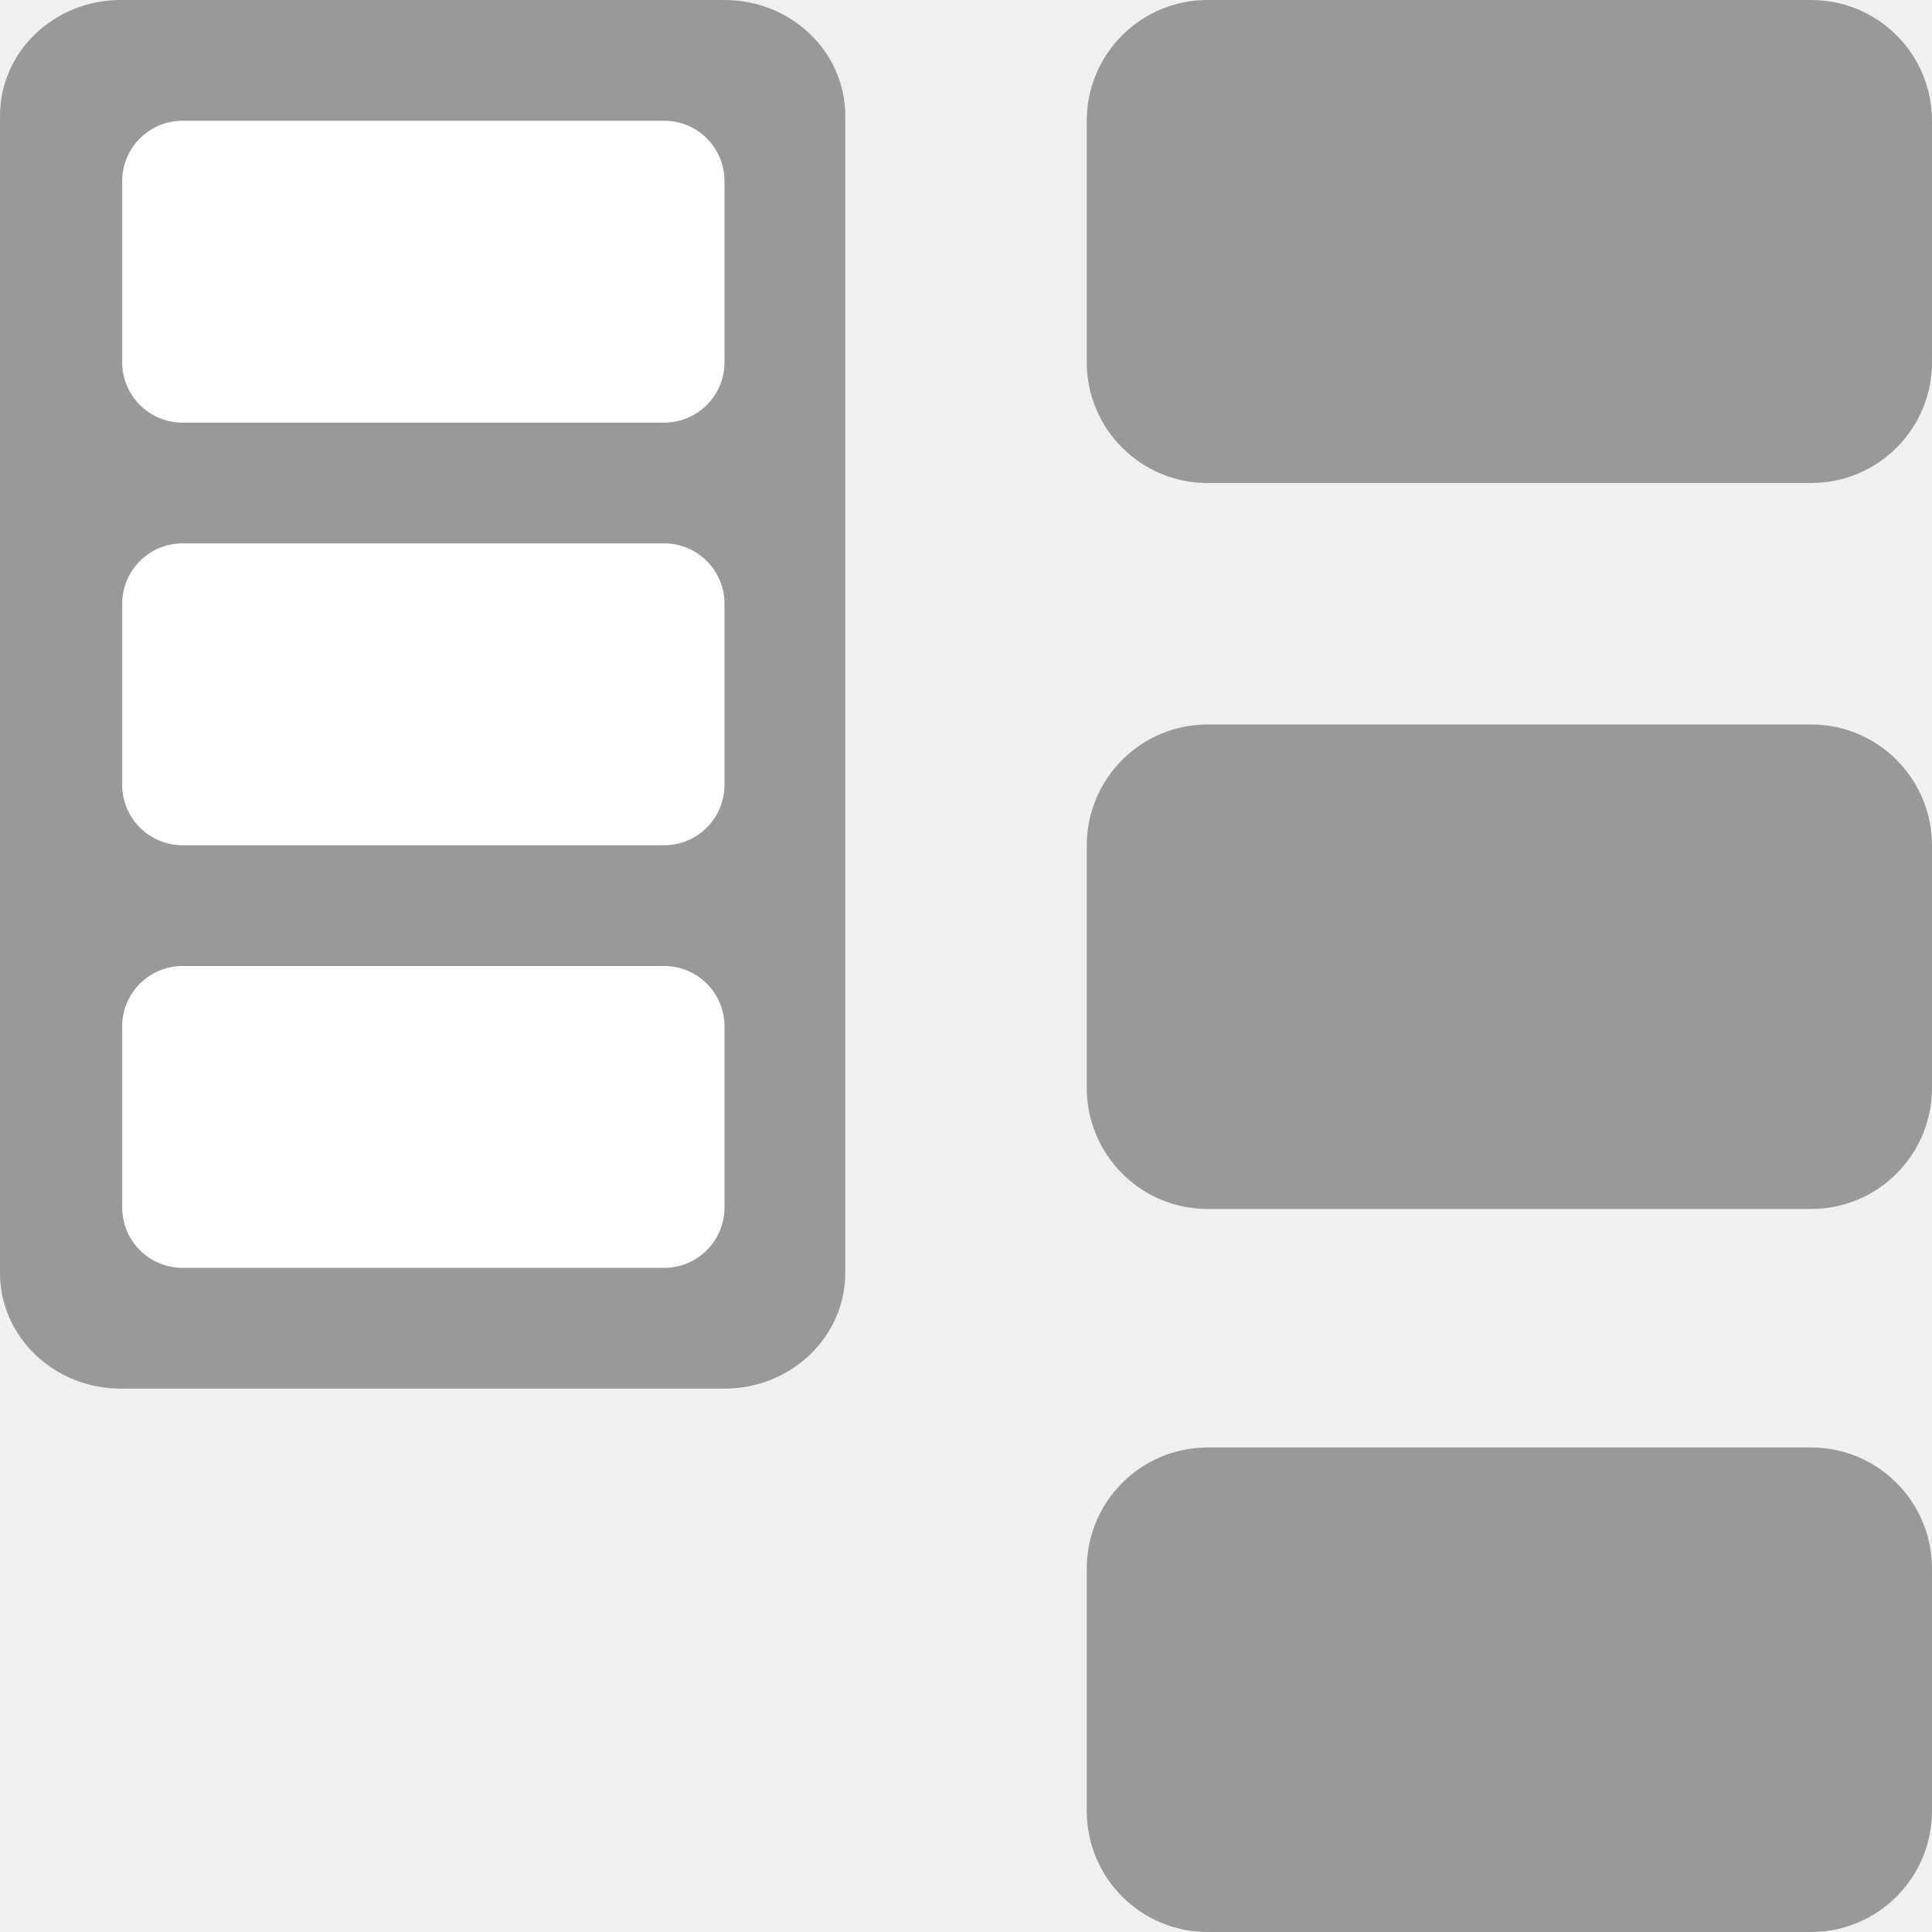
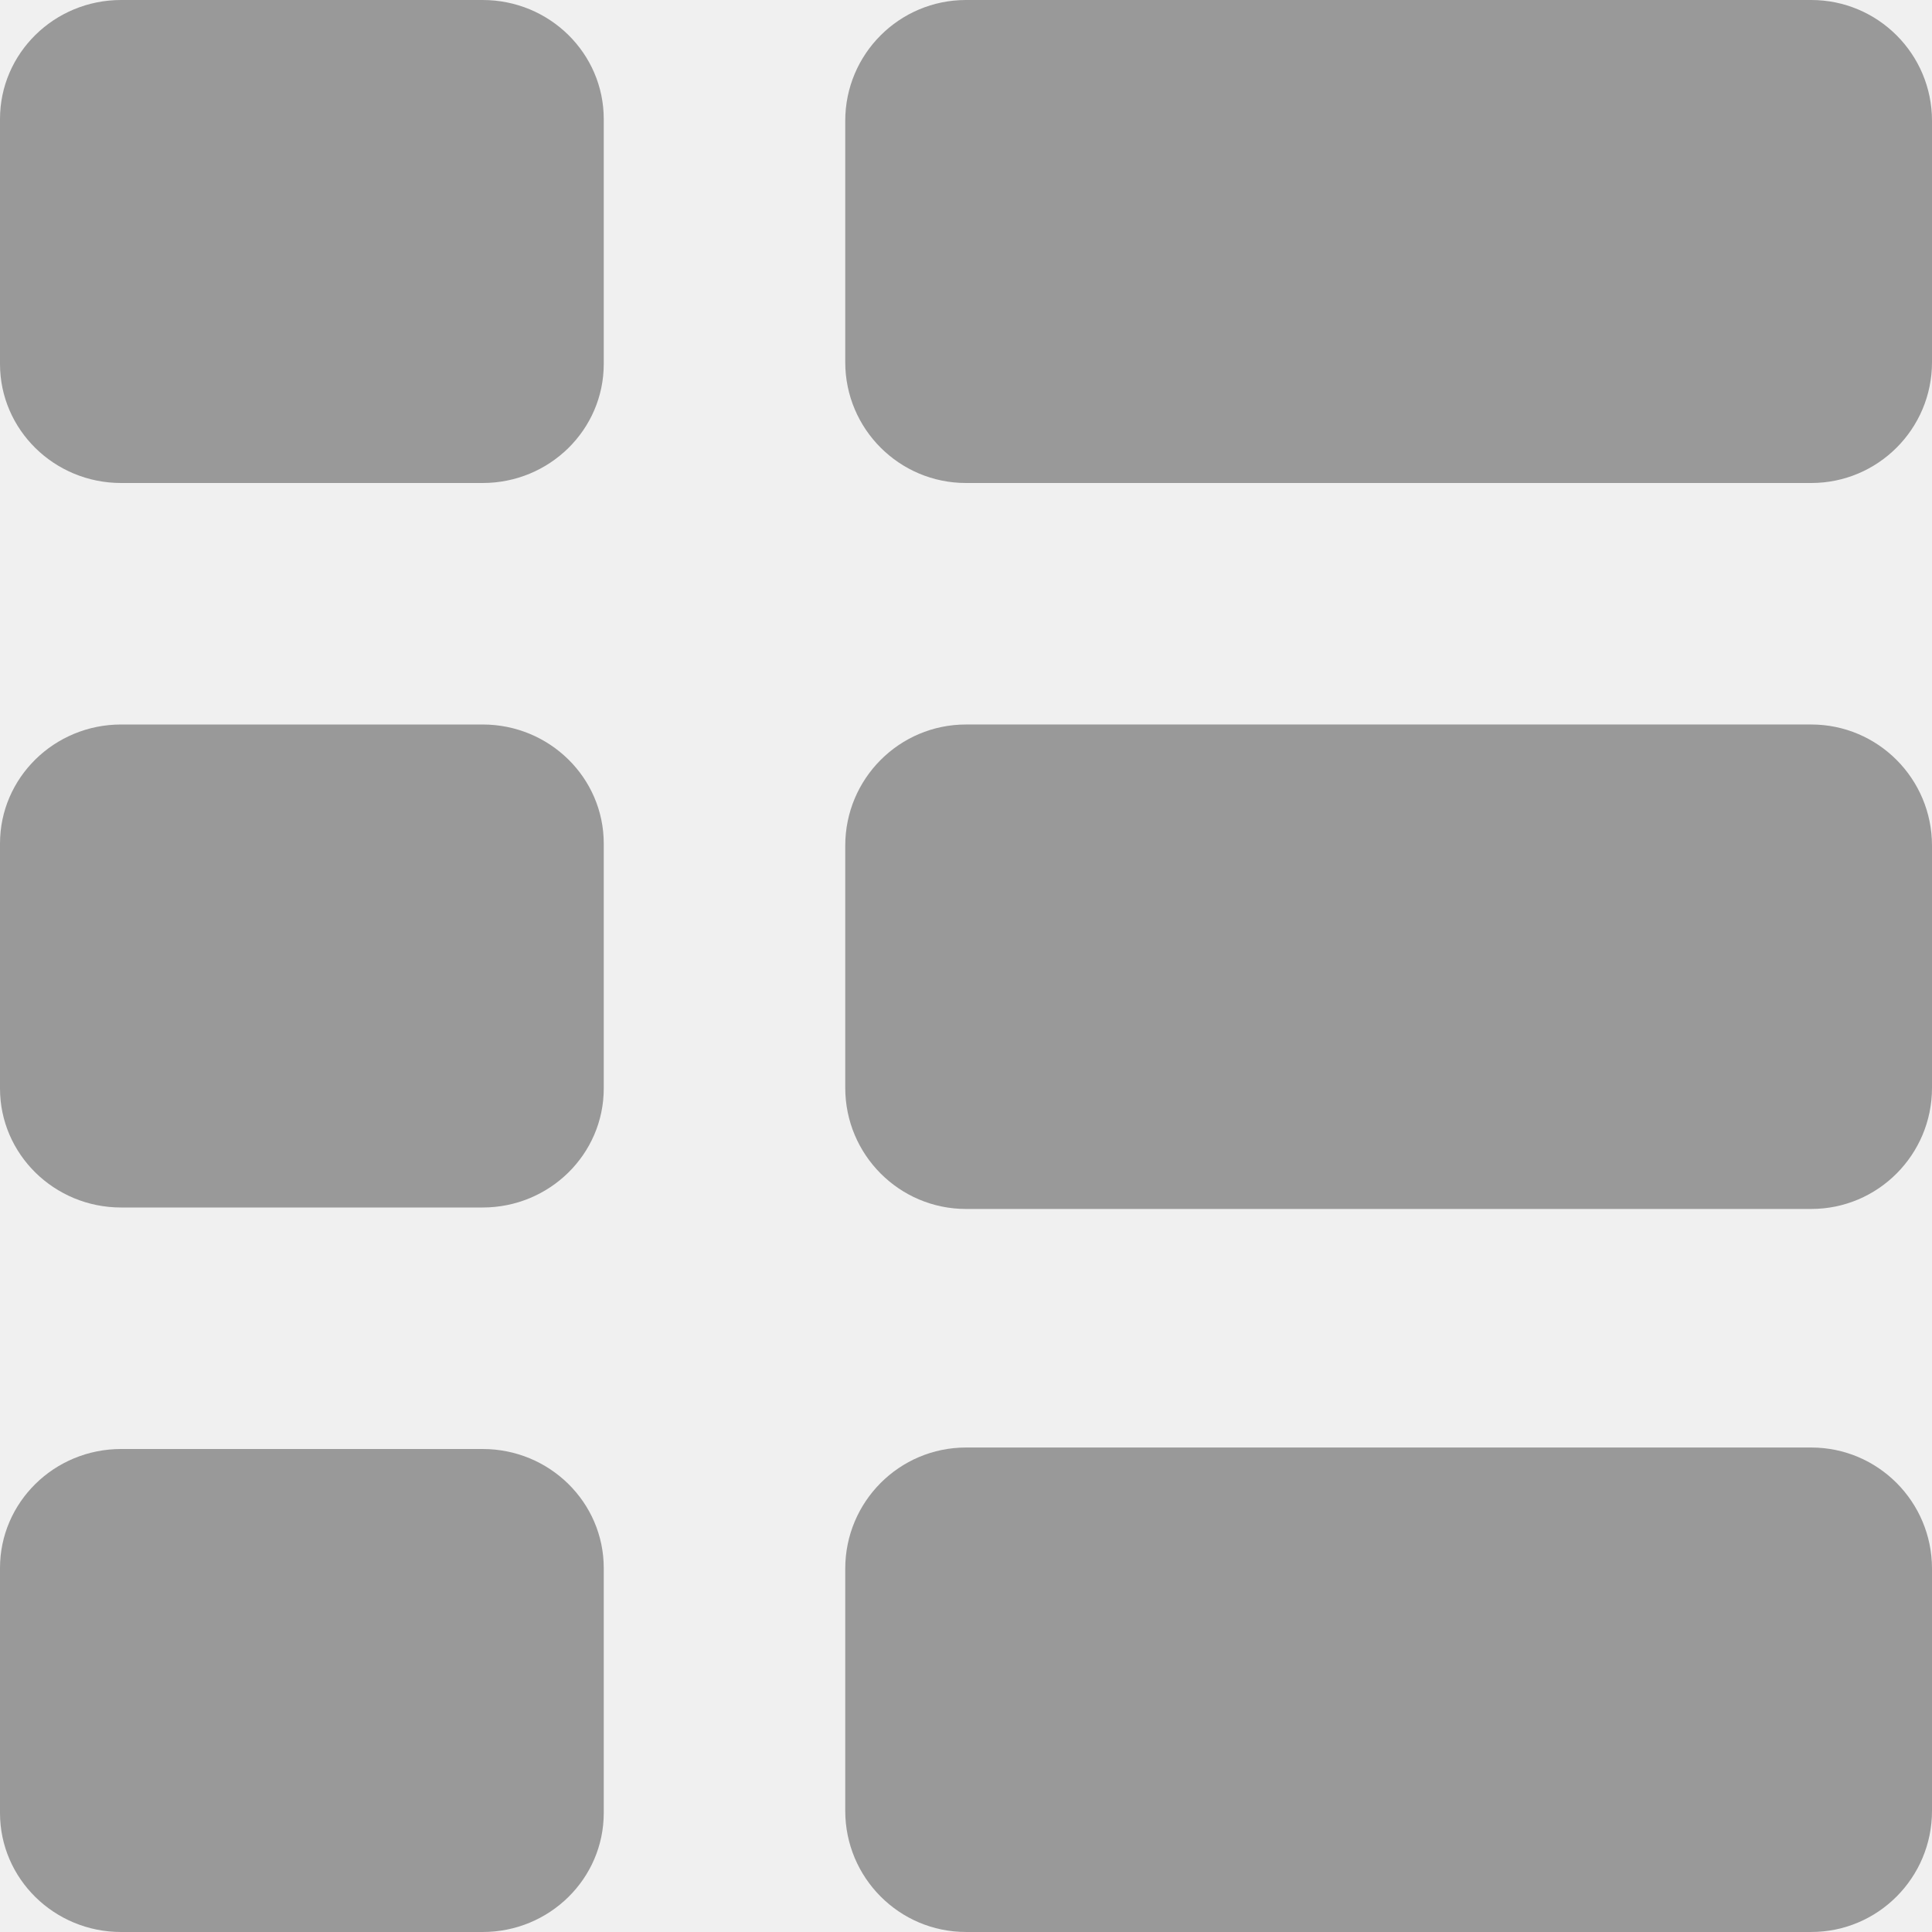
<svg xmlns="http://www.w3.org/2000/svg" xmlns:ns1="http://www.openswatchbook.org/uri/2009/osb" xmlns:xlink="http://www.w3.org/1999/xlink" width="16" height="16" id="svg2" version="1.1">
  <defs id="defs3">
    <linearGradient id="linearGradient3764" ns1:paint="solid">
      <stop style="stop-color:#ffffff;stop-opacity:1;" offset="0" id="stop3766" />
    </linearGradient>
  </defs>
  <g id="layer1" transform="translate(0,-1036.362)">
-     <rect style="color:#000000;fill:#999999;fill-opacity:1;stroke:#999999;stroke-width:0;stroke-linecap:round;stroke-linejoin:miter;stroke-miterlimit:0;stroke-opacity:1;stroke-dasharray:none;stroke-dashoffset:0;marker:none;visibility:visible;display:inline;overflow:visible;enable-background:accumulate" id="rect3754" width="7" height="4" x="9" y="1036.362" rx="1" ry="1" />
+     <rect style="color:#000000;display:inline;overflow:visible;visibility:visible;fill:#999999;fill-opacity:1;stroke:#999999;stroke-width:0;stroke-linecap:round;stroke-linejoin:miter;stroke-miterlimit:0;stroke-dasharray:none;stroke-dashoffset:0;stroke-opacity:1;marker:none;enable-background:accumulate" id="rect3754" width="9" height="4" x="7" y="1036.362" rx="1" ry="1" />
    <use x="0" y="0" xlink:href="#rect3754" id="use3756" transform="matrix(1,0,0,1.00303,-4.7683716e-7,2.859859)" width="16" height="16" />
    <use x="0" y="0" xlink:href="#use3756" id="use3758" transform="translate(4.7683716e-7,5.98774)" width="16" height="16" />
-     <rect style="color:#000000;fill:#999999;fill-opacity:1;stroke:#999999;stroke-width:0;stroke-linejoin:miter;stroke-miterlimit:2;stroke-opacity:1;stroke-dasharray:none;marker:none;visibility:visible;display:inline;overflow:visible;enable-background:accumulate" id="rect3752" width="7" height="11.5" x="0" y="1036.362" rx="1" ry="0.958" />
-     <rect style="color:#000000;fill:#ffffff;fill-opacity:1;stroke:none;stroke-width:1;marker:none;visibility:visible;display:inline;overflow:visible;enable-background:accumulate" id="rect3762" width="4.988" height="2.5" x="1.012" y="1037.362" rx="0.5" ry="0.5" />
-     <use x="0" y="0" xlink:href="#rect3762" id="use3770" transform="translate(-1.1920929e-7,3.500017)" width="16" height="16" />
-     <use x="0" y="0" xlink:href="#use3770" id="use3772" transform="translate(0,3.5)" width="16" height="16" />
+     <rect style="color:#000000;display:inline;overflow:visible;visibility:visible;fill:#999999;fill-opacity:1;stroke:#999999;stroke-width:0;stroke-linecap:round;stroke-linejoin:miter;stroke-miterlimit:0;stroke-dasharray:none;stroke-dashoffset:0;stroke-opacity:1;marker:none;enable-background:accumulate" id="rect3754-6" width="5" height="4" x="0" y="1036.362" rx="1.003" ry="0.986" />
+     <use x="0" y="0" xlink:href="#rect3754-6" id="use4291" transform="translate(0,5.999995)" width="100%" height="100%" />
+     <use x="0" y="0" xlink:href="#use4291" id="use4293" transform="matrix(0.999998,0,0,1,4.9999949e-6,6)" width="100%" height="100%" />
  </g>
</svg>
